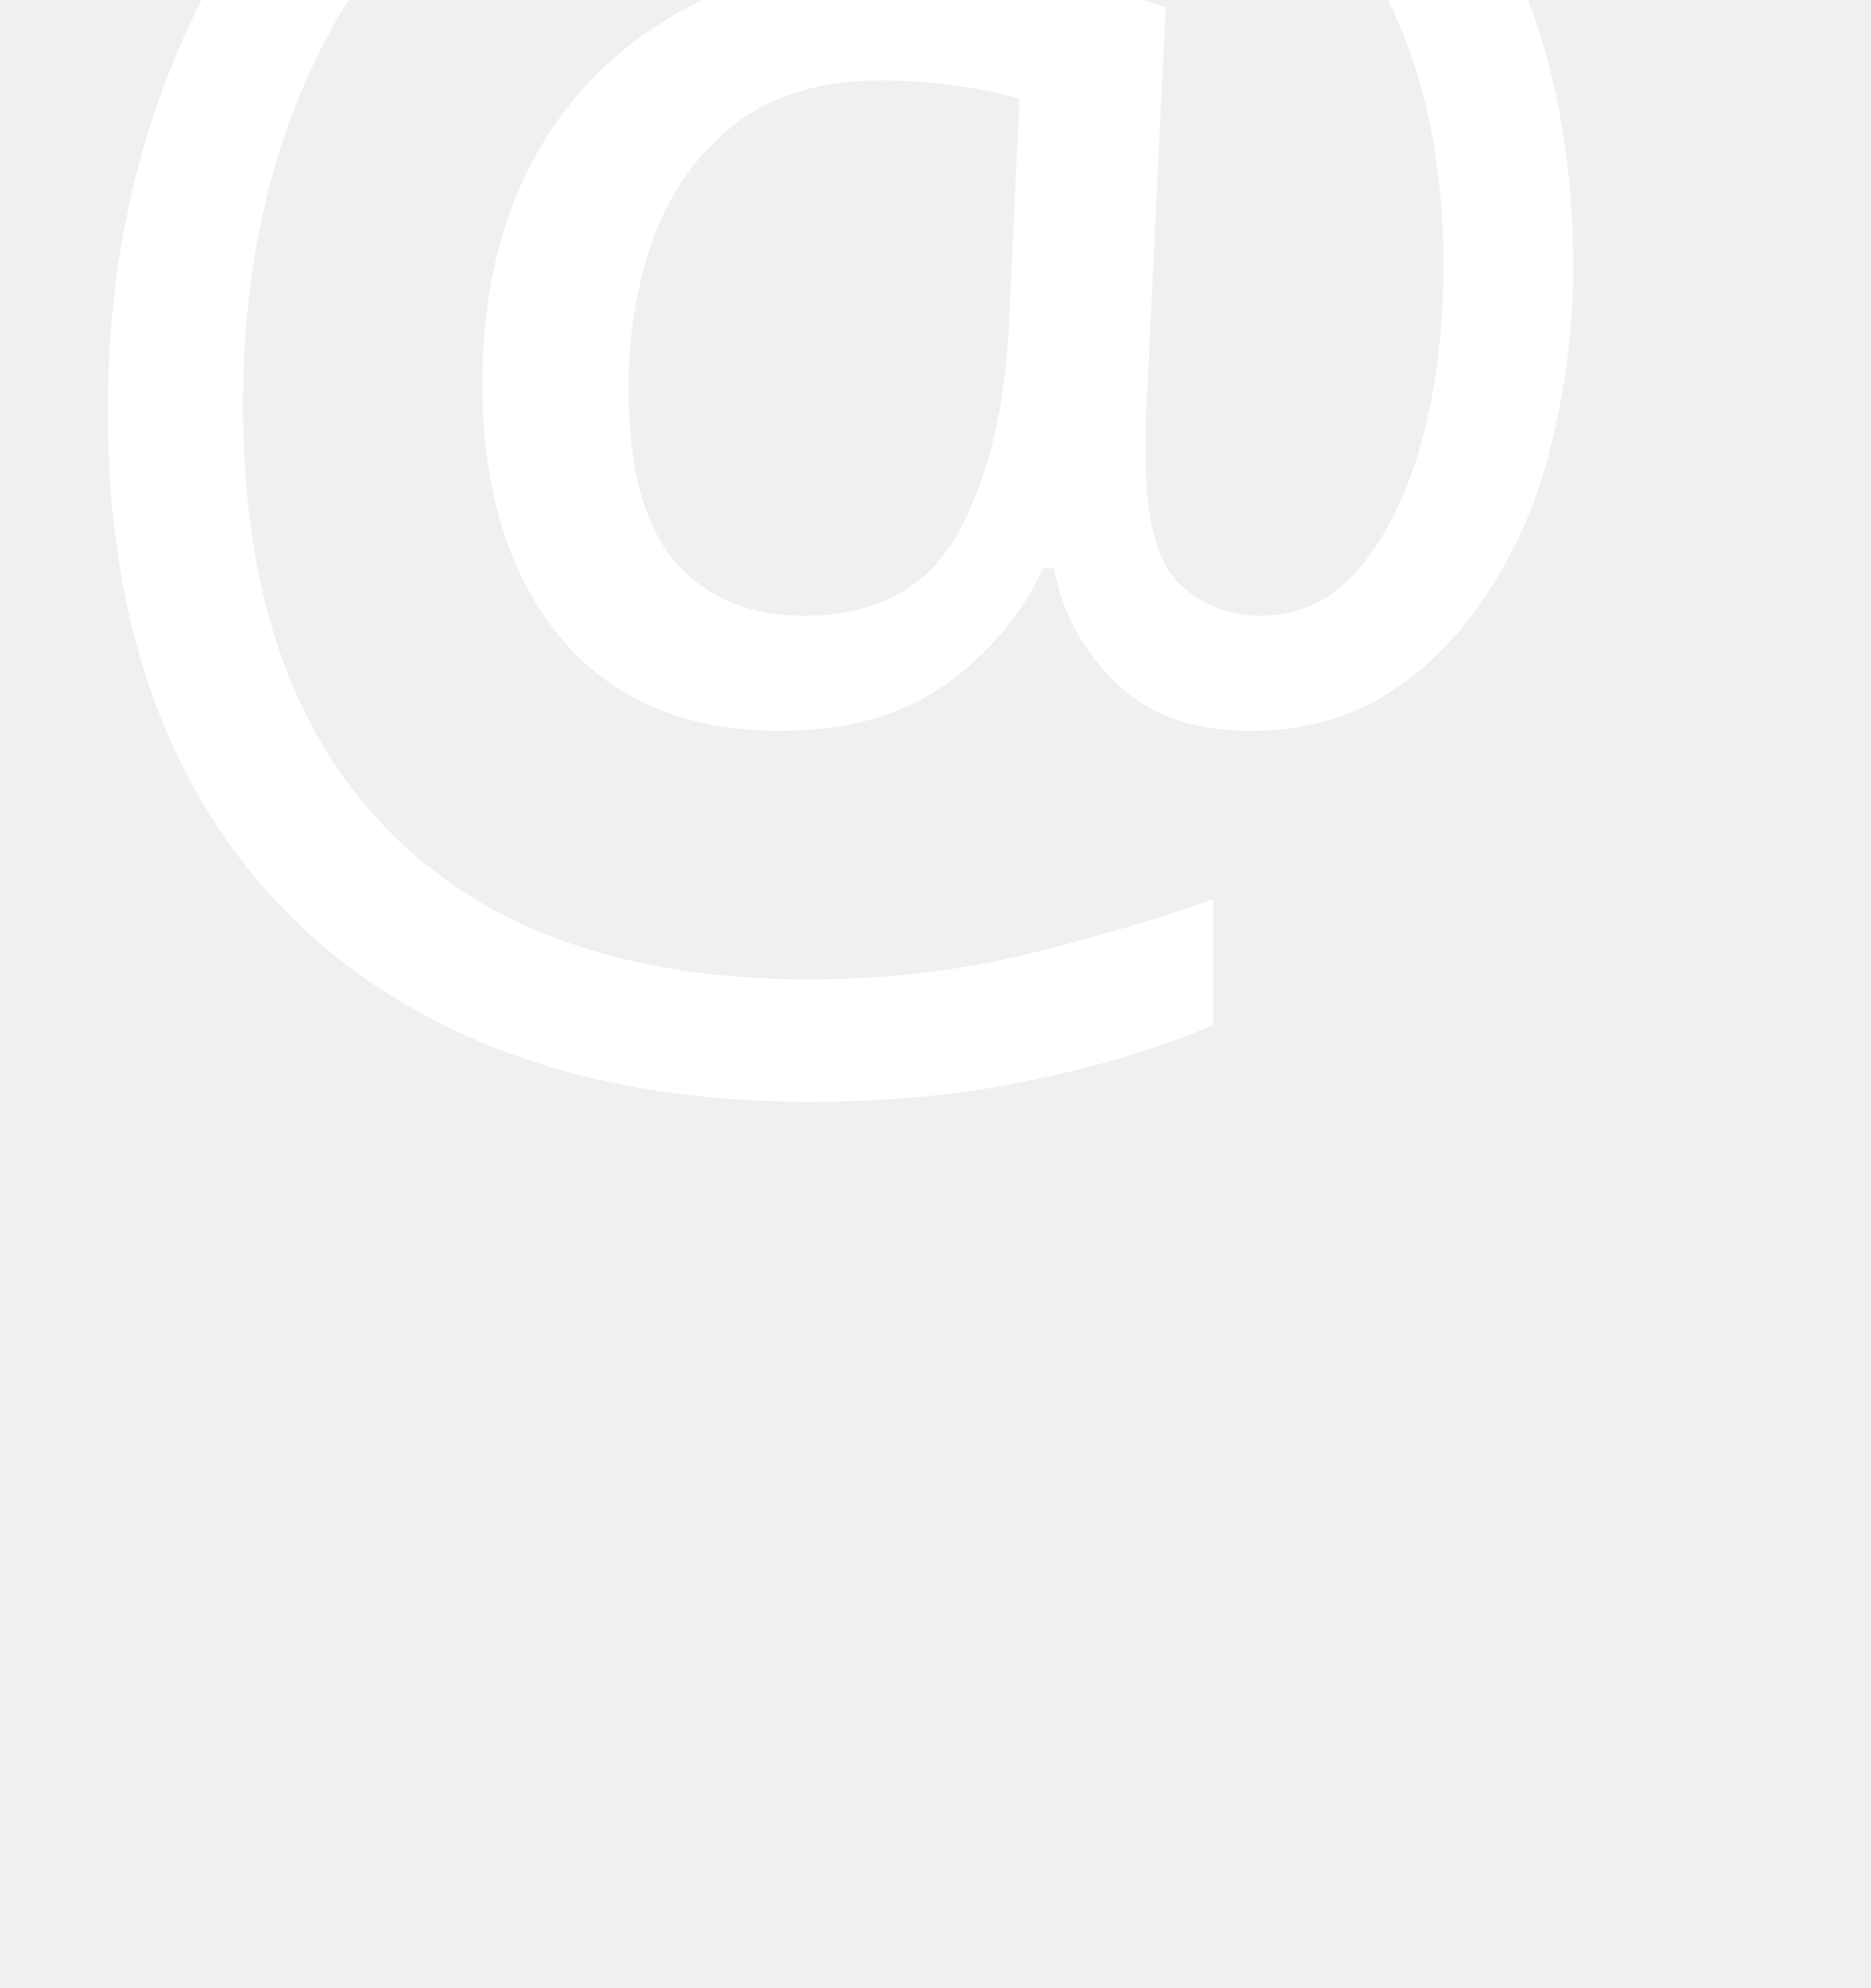
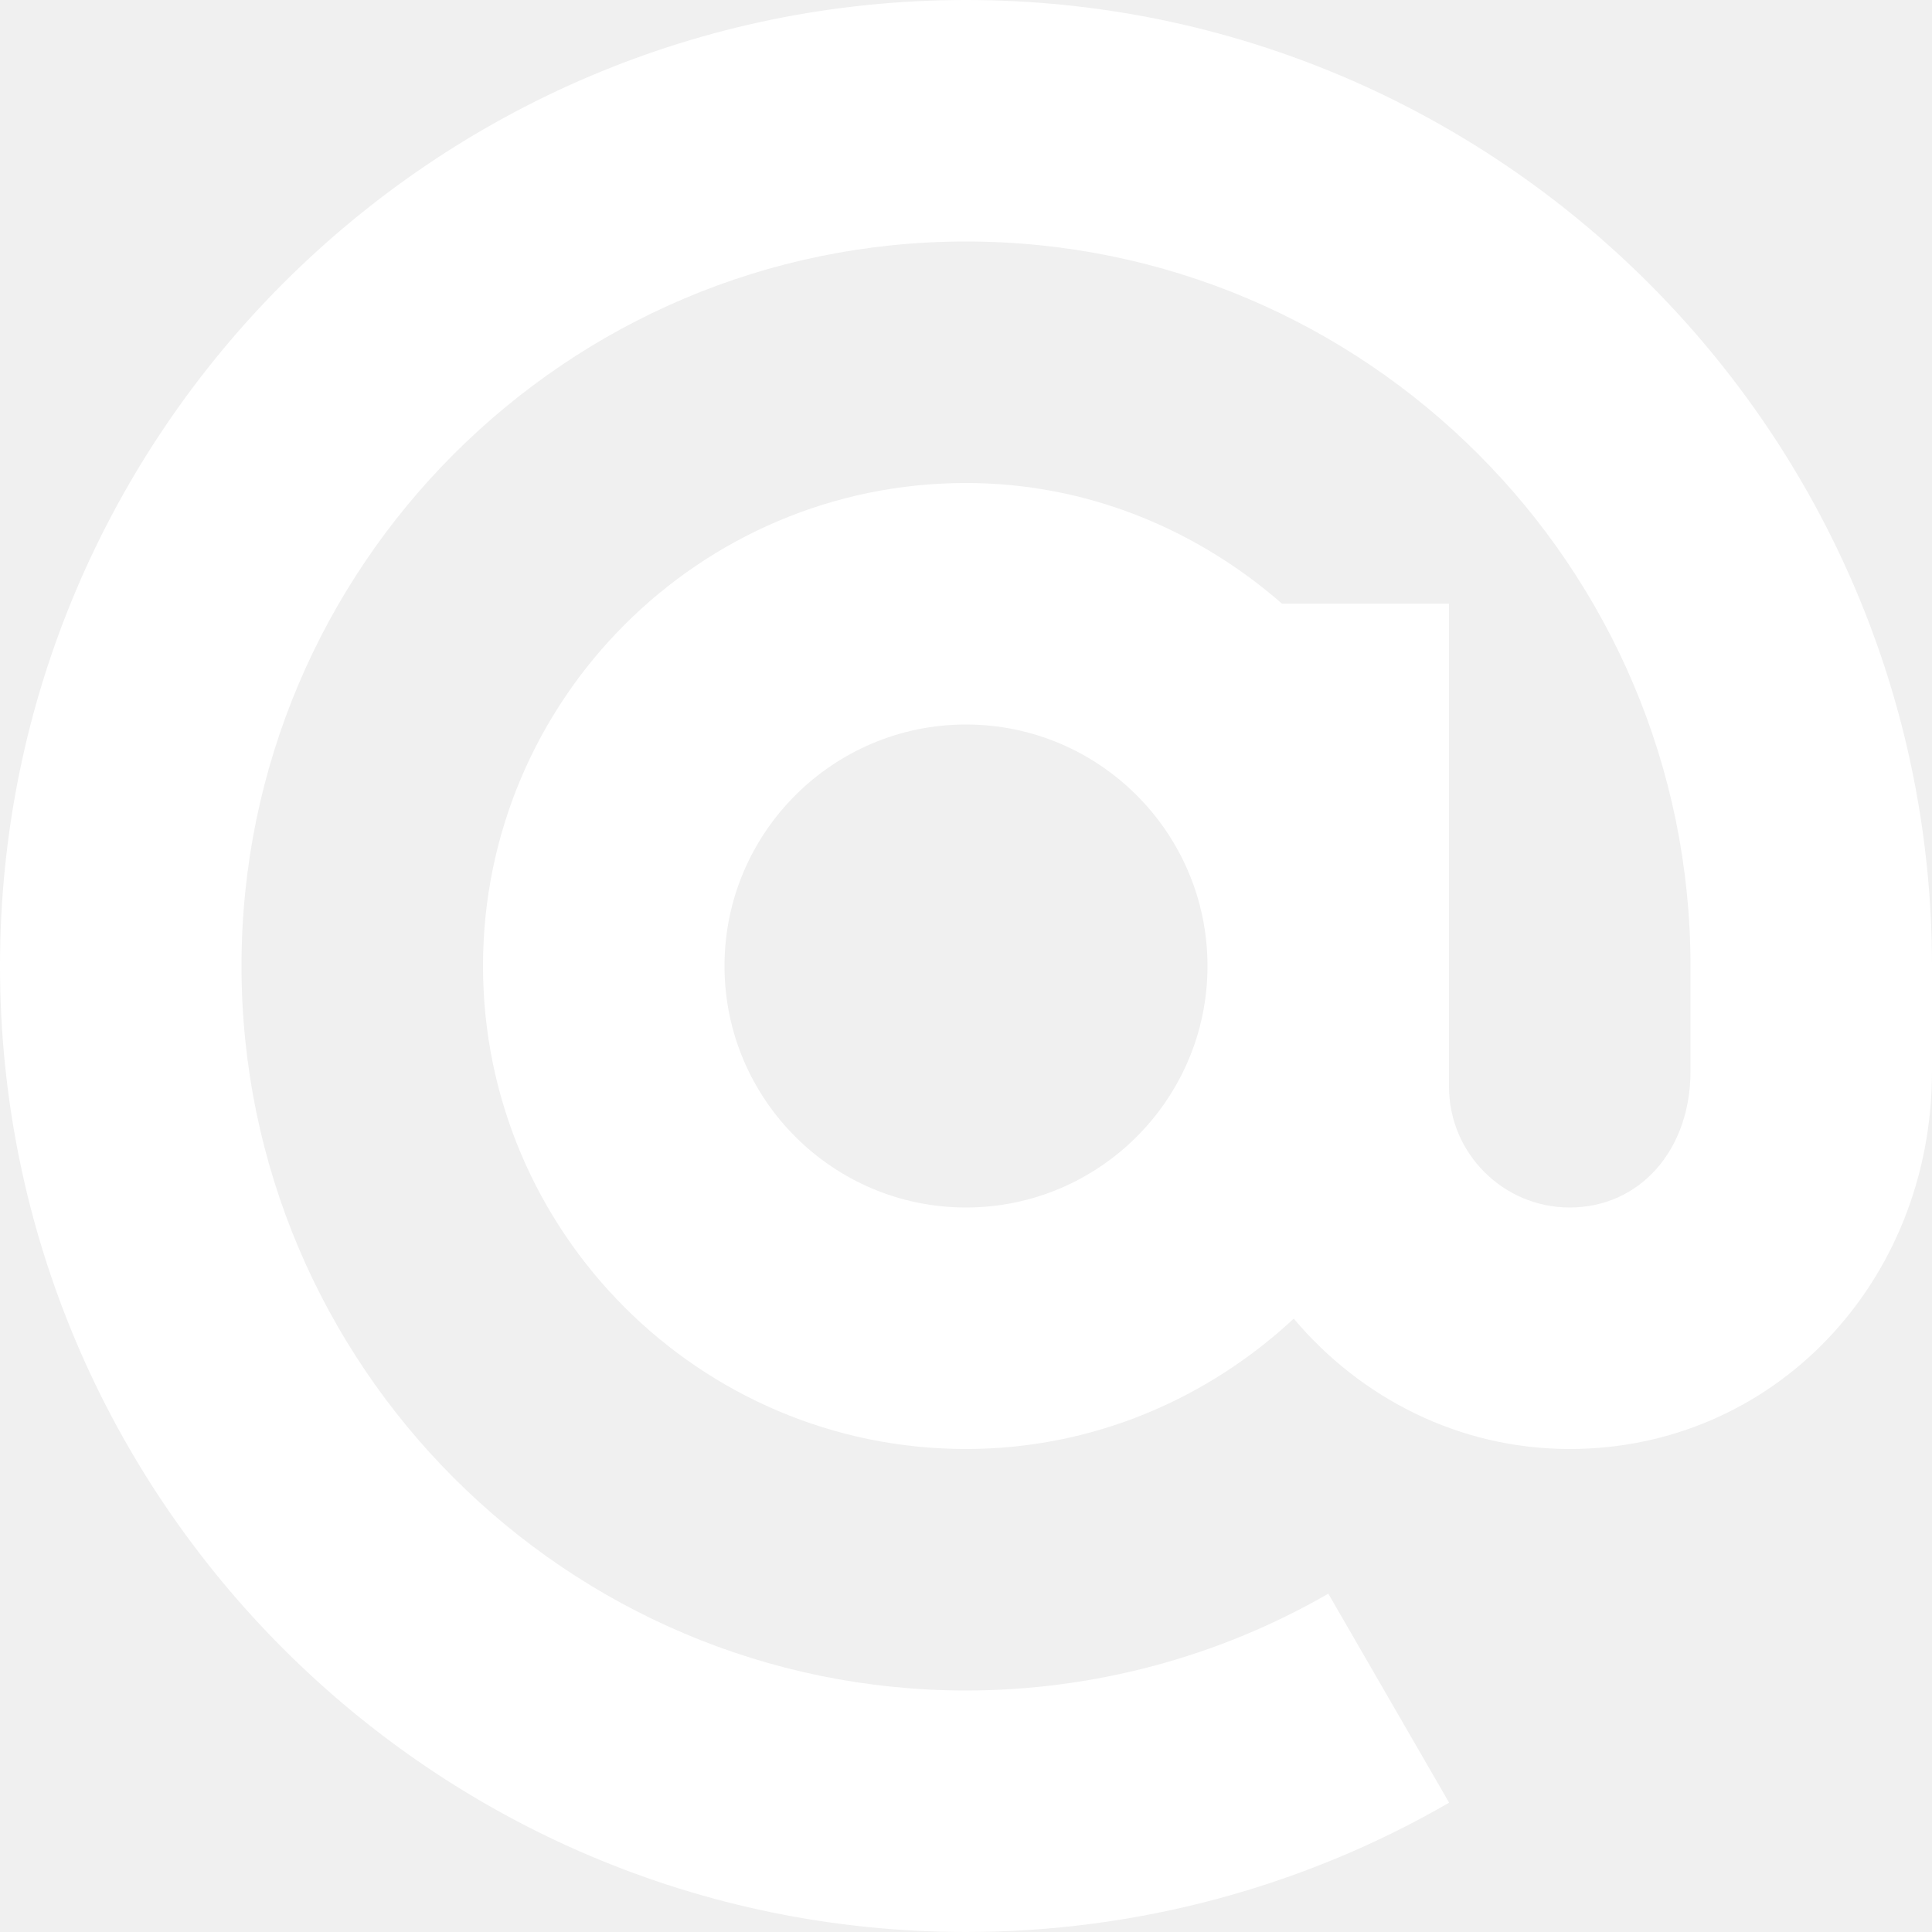
- <svg xmlns="http://www.w3.org/2000/svg" width="16px" height="17px" viewBox="0 0 16 17" version="1.1">
-   <g id="Page-2" stroke="none" stroke-width="1" fill="none" fill-rule="evenodd" font-family="Montserrat-SemiBold, Montserrat" font-size="16" font-weight="500" line-spacing="29">
-     <g id="Tablet-Copy-3" transform="translate(-358, -4582)" fill="#FFFFFF">
-       <text id="@">
-         <tspan x="358" y="4590">@</tspan>
-       </text>
+ <svg xmlns="http://www.w3.org/2000/svg" width="17px" height="17px" viewBox="0 0 17 17" version="1.1">
+   <g id="Page-2" stroke="none" stroke-width="1" fill="none" fill-rule="evenodd">
+     <g id="Tablet-Copy-2" transform="translate(-199, -4011)" fill="#FFFFFF" fill-rule="nonzero">
+       <g id="at" transform="translate(199, 4011)">
+         <path d="M8.5,0 C3.813,0 0,3.813 0,8.5 C0,13.187 3.813,17 8.5,17 C9.995,17 11.464,16.607 12.751,15.862 L11.688,14.023 C10.724,14.58 9.621,14.875 8.5,14.875 C4.985,14.875 2.125,12.015 2.125,8.5 C2.125,4.985 4.985,2.125 8.5,2.125 C12.015,2.125 14.875,4.985 14.875,8.5 L14.875,9.426 C14.875,10.121 14.428,10.625 13.812,10.625 C13.227,10.625 12.75,10.148 12.75,9.562 L12.75,5.312 L11.281,5.312 C10.534,4.66 9.568,4.25 8.5,4.25 C6.157,4.25 4.25,6.157 4.25,8.5 C4.25,10.843 6.157,12.75 8.5,12.75 C9.616,12.75 10.625,12.309 11.384,11.603 C11.969,12.298 12.835,12.75 13.812,12.75 C15.6,12.75 17,11.29 17,9.426 L17,8.5 C17,3.813 13.187,2.07421218e-15 8.5,0 Z M8.5,10.625 C7.328,10.625 6.375,9.672 6.375,8.5 C6.375,7.328 7.328,6.375 8.5,6.375 C9.672,6.375 10.625,7.328 10.625,8.5 C10.625,9.672 9.672,10.625 8.5,10.625 L8.5,10.625 Z" id="Shape" />
+       </g>
    </g>
  </g>
</svg>
